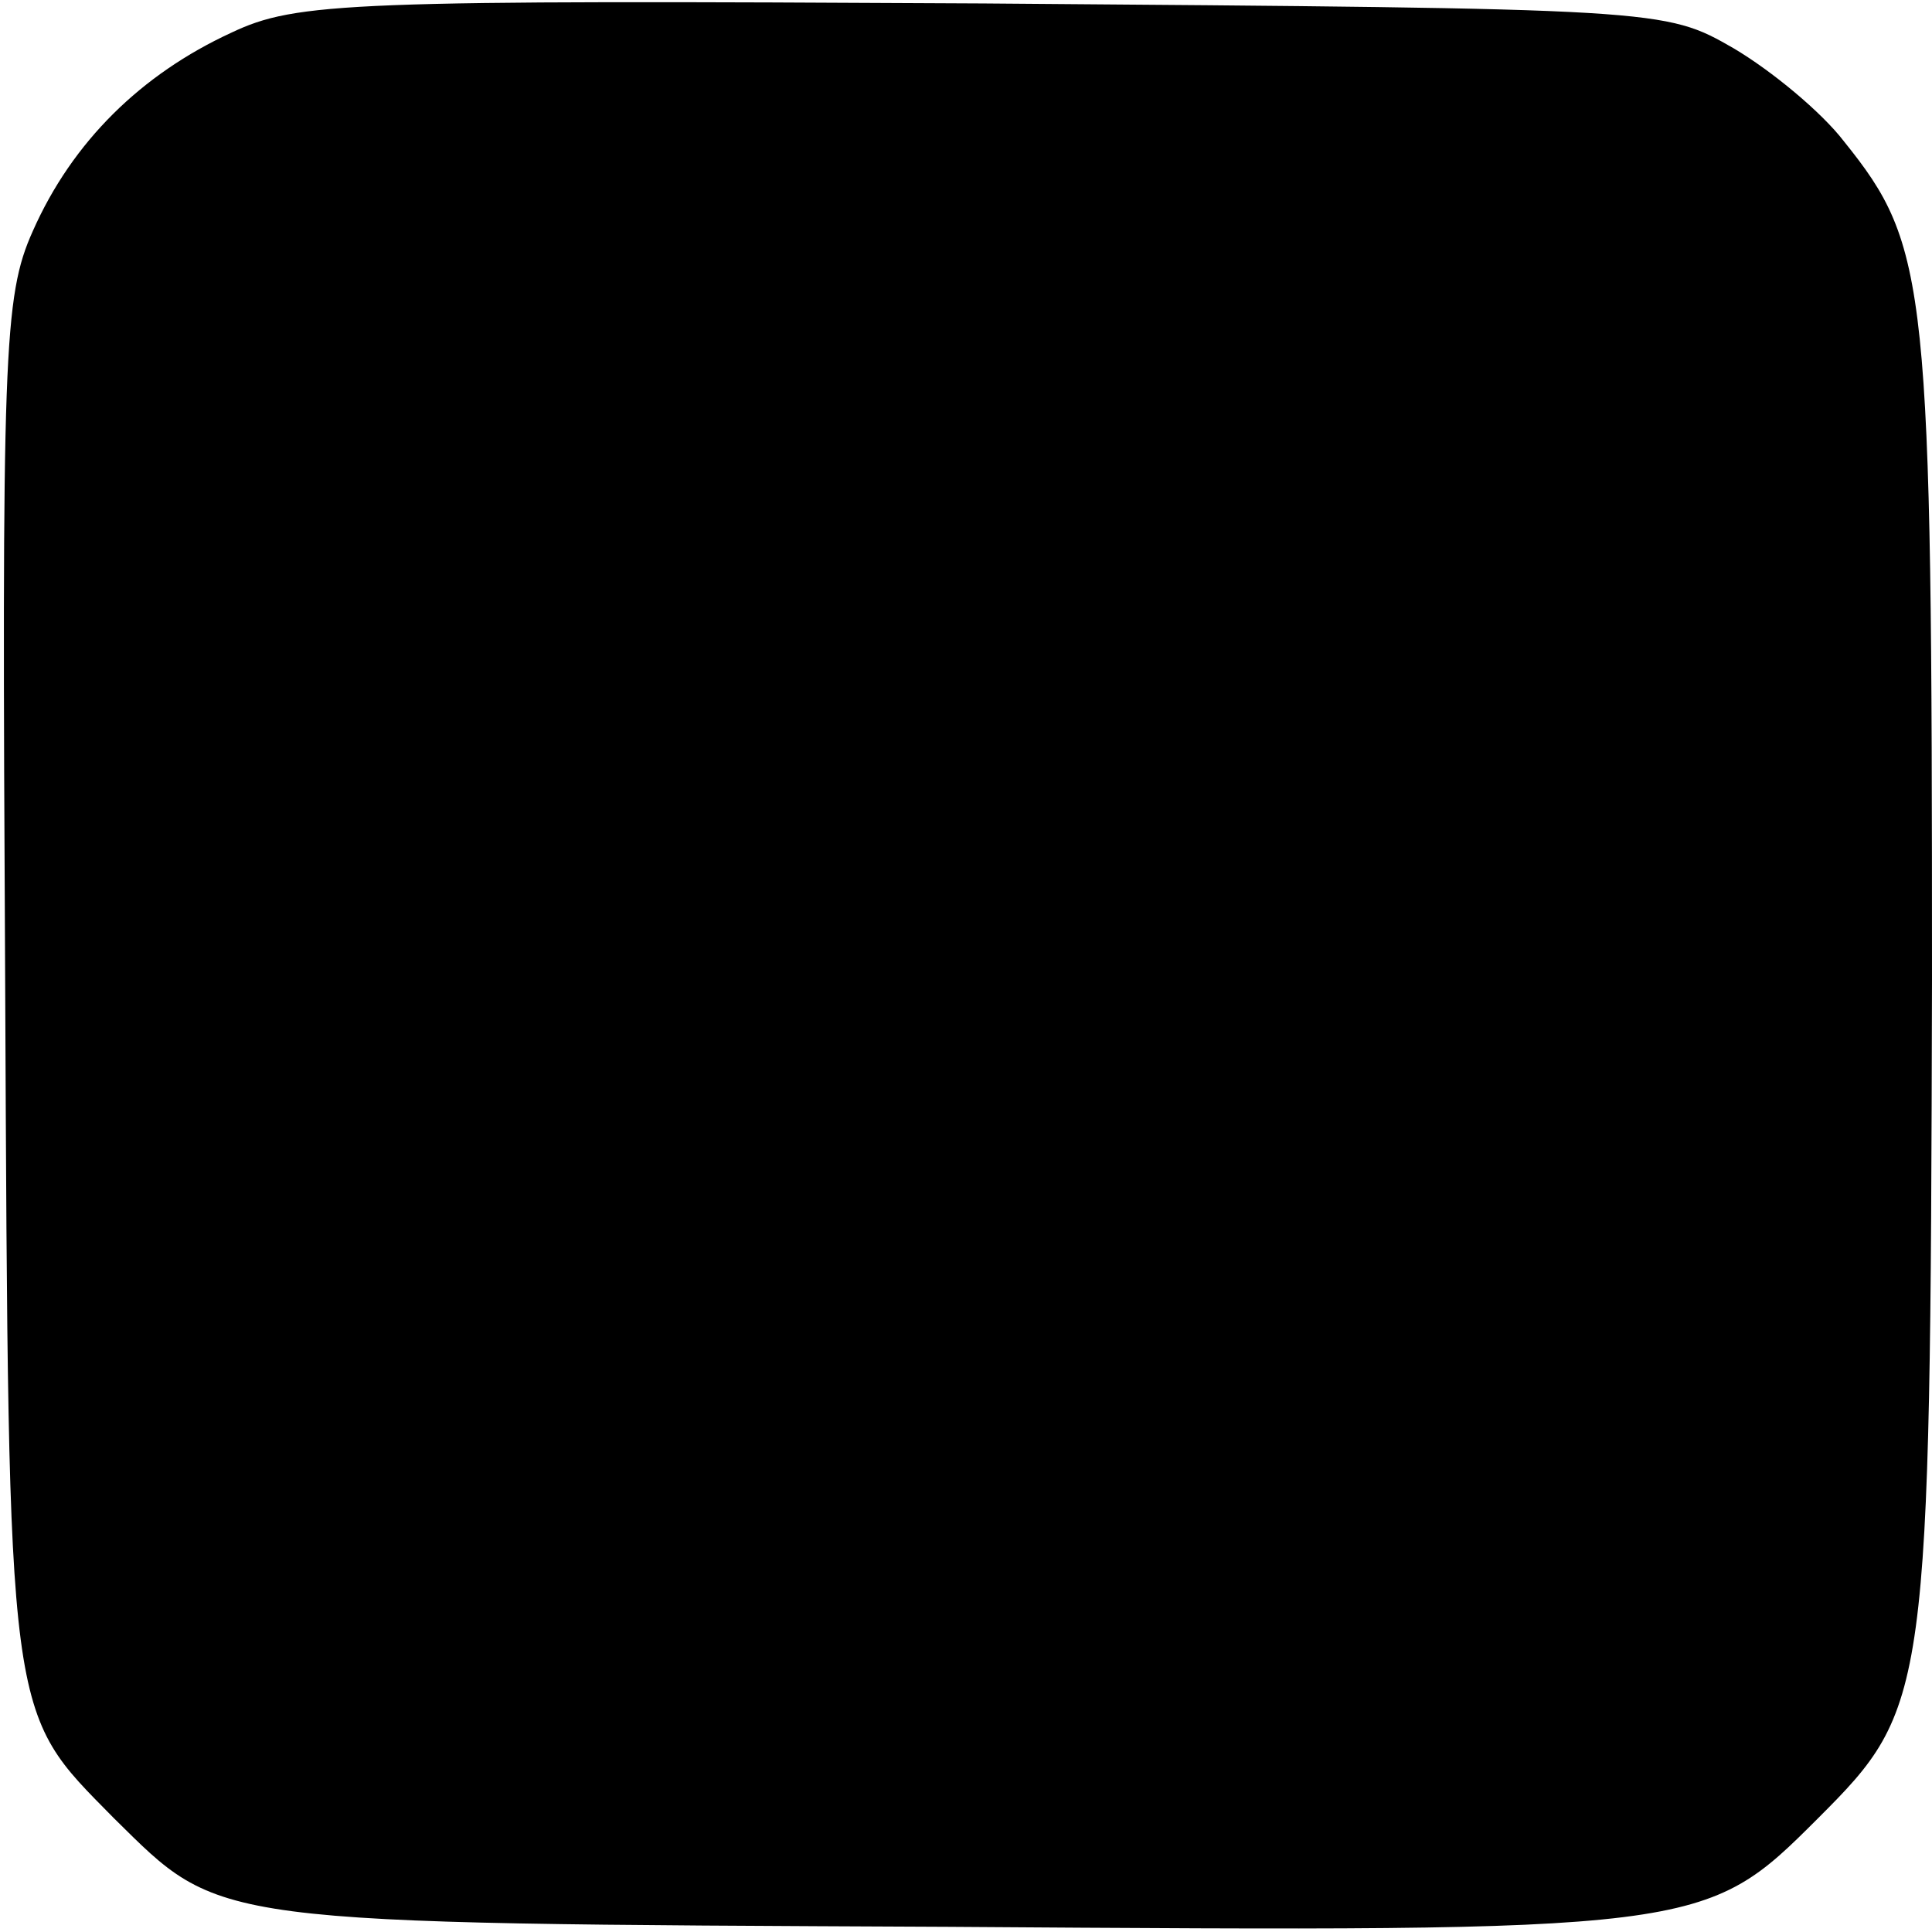
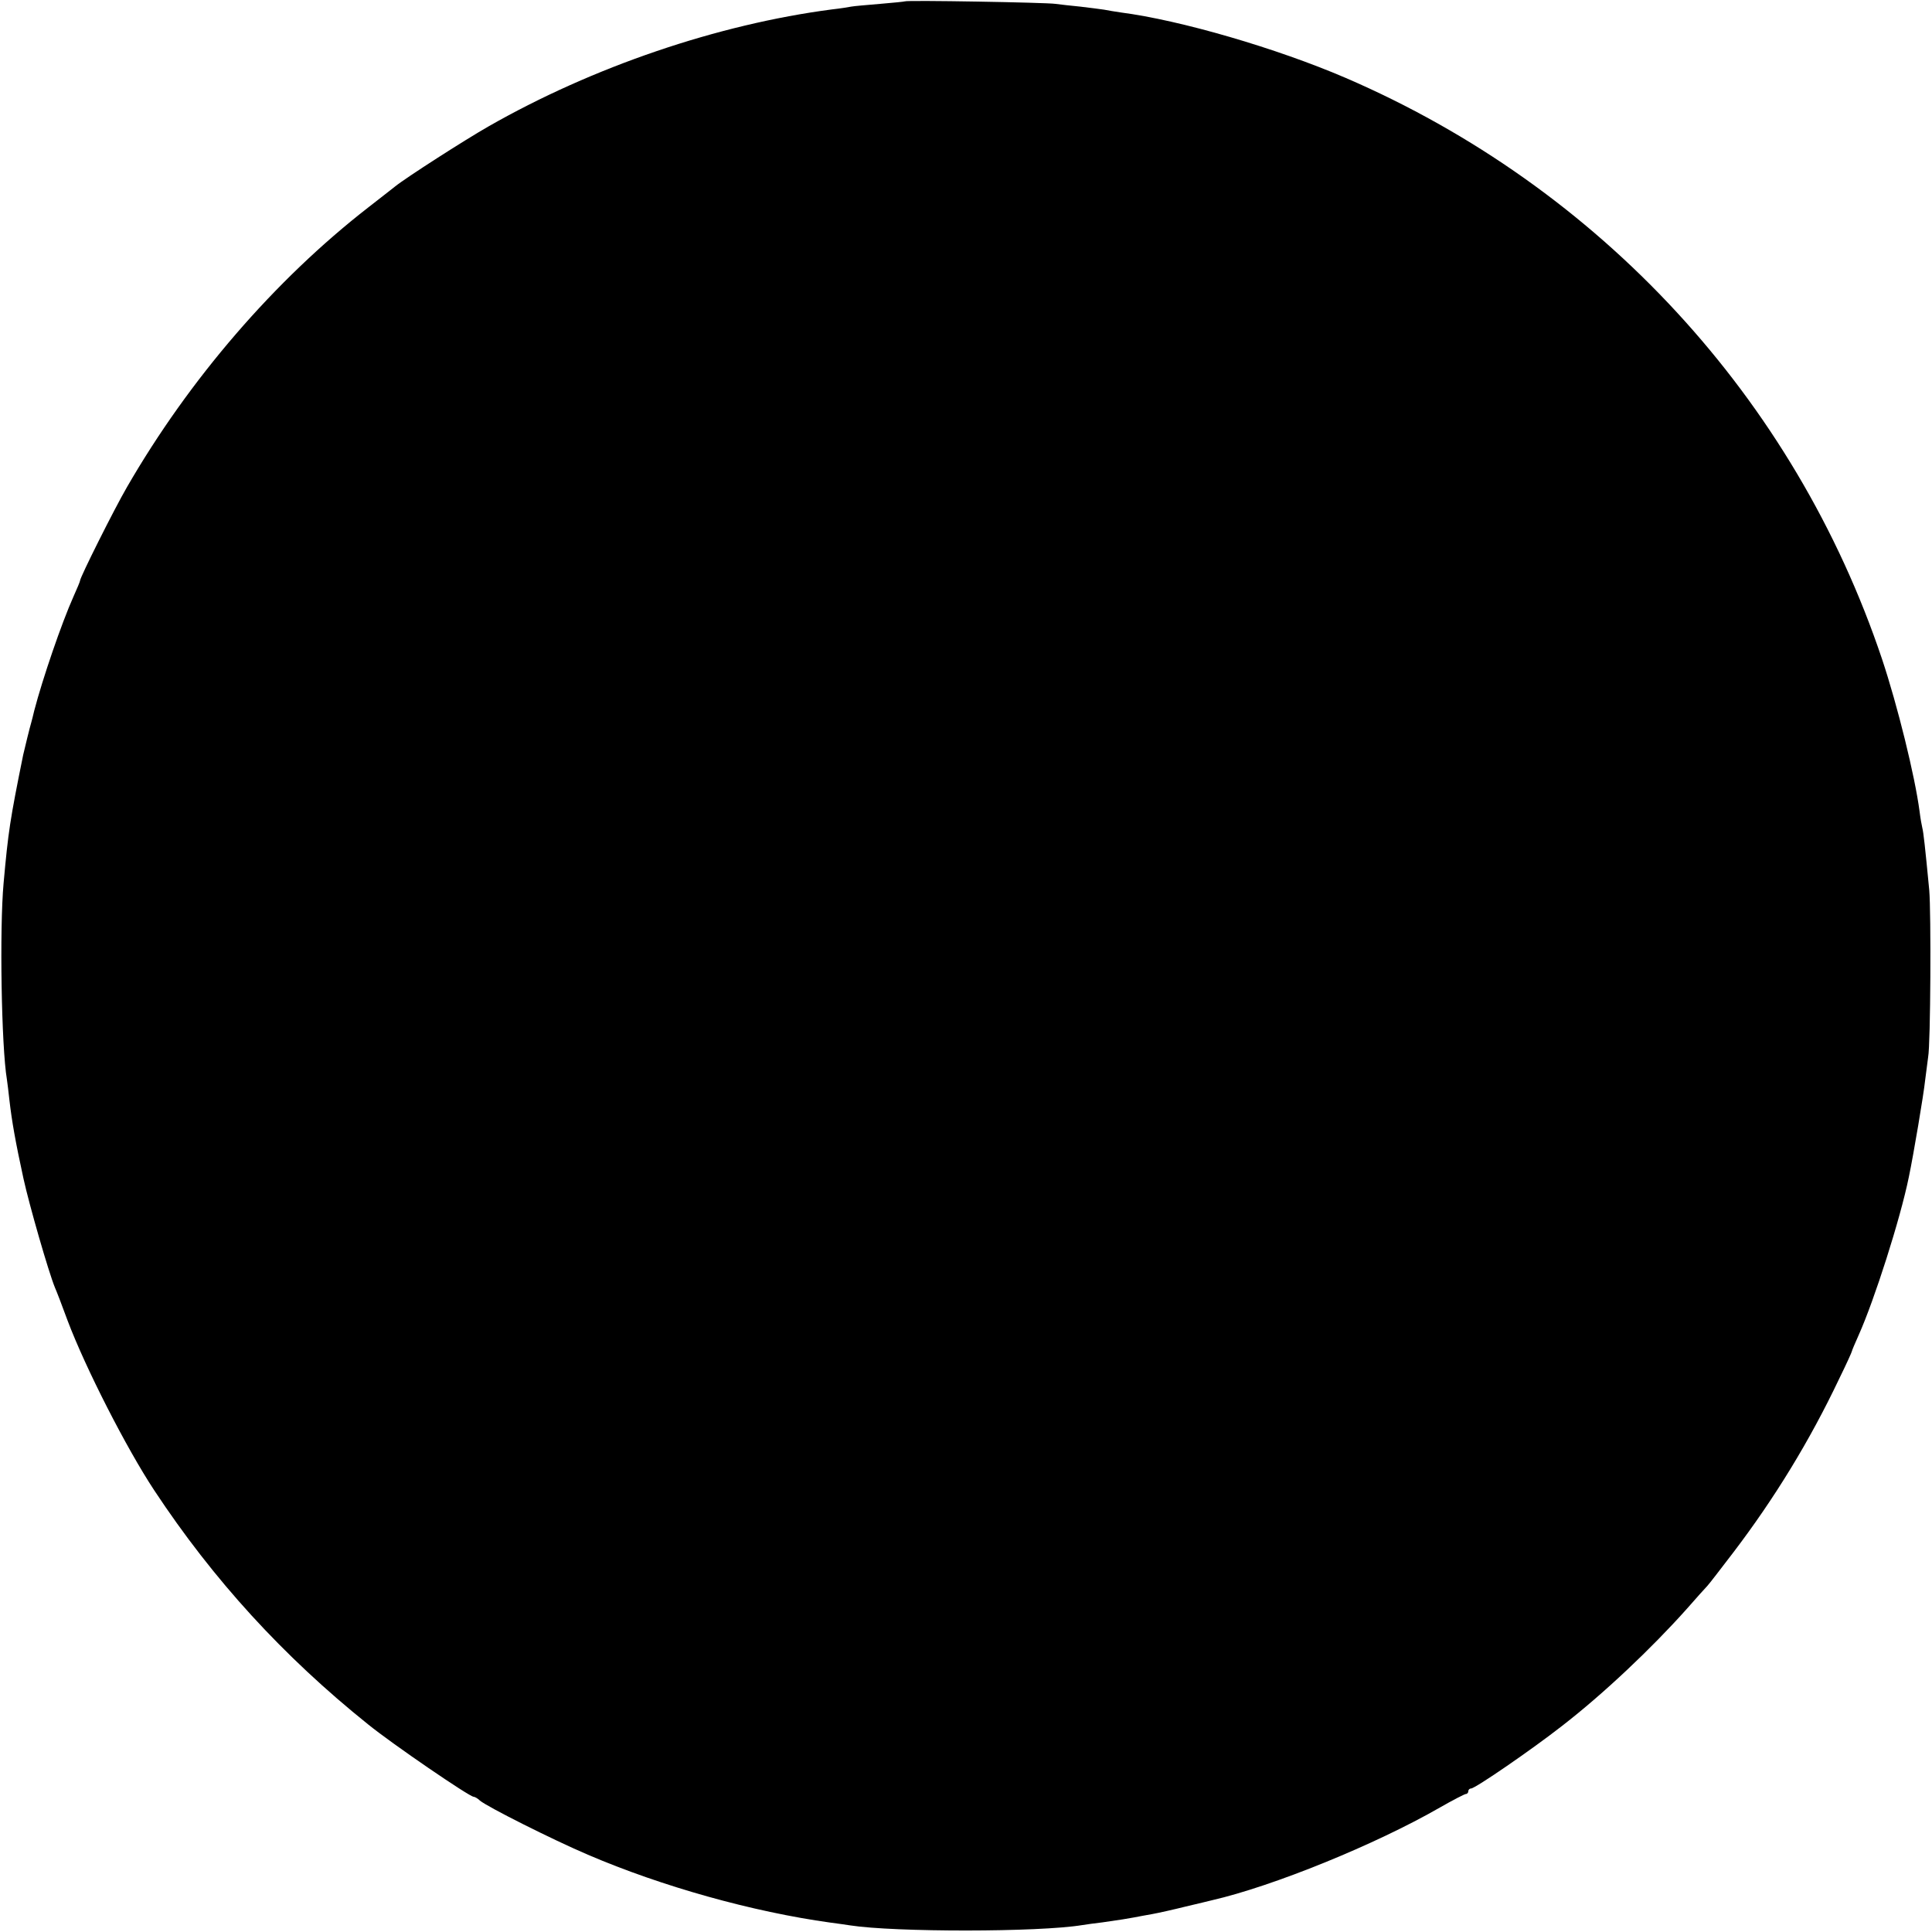
- <svg xmlns="http://www.w3.org/2000/svg" version="1.0" width="112pt" height="112pt" viewBox="0 0 112 112" preserveAspectRatio="xMidYMid meet">
-   <g transform="translate(0,112) scale(0.1,-0.1)" fill="#000000" stroke="none">
-     <path d="M134 1101 c-52 -24 -92 -63 -115 -115 -17 -38 -18 -70 -16 -436 2 -432 1 -421 63 -484 63 -62 52 -61 484 -63 437 -3 438 -3 504 63 64 64 65 70 66 486 0 404 -2 425 -51 486 -13 17 -42 41 -64 54 -40 23 -41 23 -435 26 -368 2 -398 1 -436 -17z" />
+ <svg xmlns="http://www.w3.org/2000/svg" version="1.0" width="700pt" height="700pt" viewBox="0 0 700 700" preserveAspectRatio="xMidYMid meet">
+   <g transform="translate(0,700) scale(0.1,-0.1)" fill="#000000" stroke="none">
+     <path d="M3278 6995 c-1 -1 -42 -5 -89 -9 -47 -4 -95 -8 -105 -10 -10 -2 -41 -7 -69 -10 -414 -54 -867 -208 -1245 -424 -86 -49 -301 -187 -339 -218 -9 -7 -52 -41 -96 -75 -340 -264 -650 -624 -875 -1014 -47 -81 -170 -327 -170 -339 0 -3 -11 -29 -24 -58 -43 -96 -112 -298 -142 -413 -4 -16 -8 -34 -10 -40 -5 -16 -25 -98 -30 -120 -48 -237 -54 -277 -71 -465 -15 -165 -8 -592 12 -711 2 -13 6 -46 9 -74 9 -78 22 -152 51 -285 21 -96 91 -339 114 -395 5 -11 26 -65 46 -120 65 -172 213 -462 314 -615 214 -324 467 -601 775 -848 89 -72 367 -262 382 -262 4 0 15 -6 23 -14 26 -22 260 -140 391 -196 268 -115 597 -207 879 -246 25 -3 57 -8 71 -10 162 -25 683 -25 841 1 13 2 47 7 74 10 71 10 87 13 115 18 14 3 43 8 65 12 22 4 76 16 120 27 44 10 87 21 96 23 222 51 593 202 826 336 47 27 90 49 94 49 5 0 9 5 9 10 0 6 5 10 10 10 15 0 220 141 330 227 151 117 324 281 450 422 36 41 70 79 76 85 6 6 48 61 94 121 150 197 277 405 383 628 26 53 47 99 47 102 0 2 11 28 24 57 57 127 151 421 182 573 17 81 54 301 59 350 4 33 9 71 11 85 9 47 11 525 4 605 -15 157 -21 210 -25 225 -2 8 -7 35 -10 60 -17 129 -80 384 -136 552 -317 945 -1023 1709 -1944 2106 -249 107 -598 209 -815 237 -19 3 -46 7 -60 10 -13 2 -52 7 -86 11 -33 3 -74 8 -90 10 -32 5 -540 14 -546 9z" />
  </g>
</svg>
